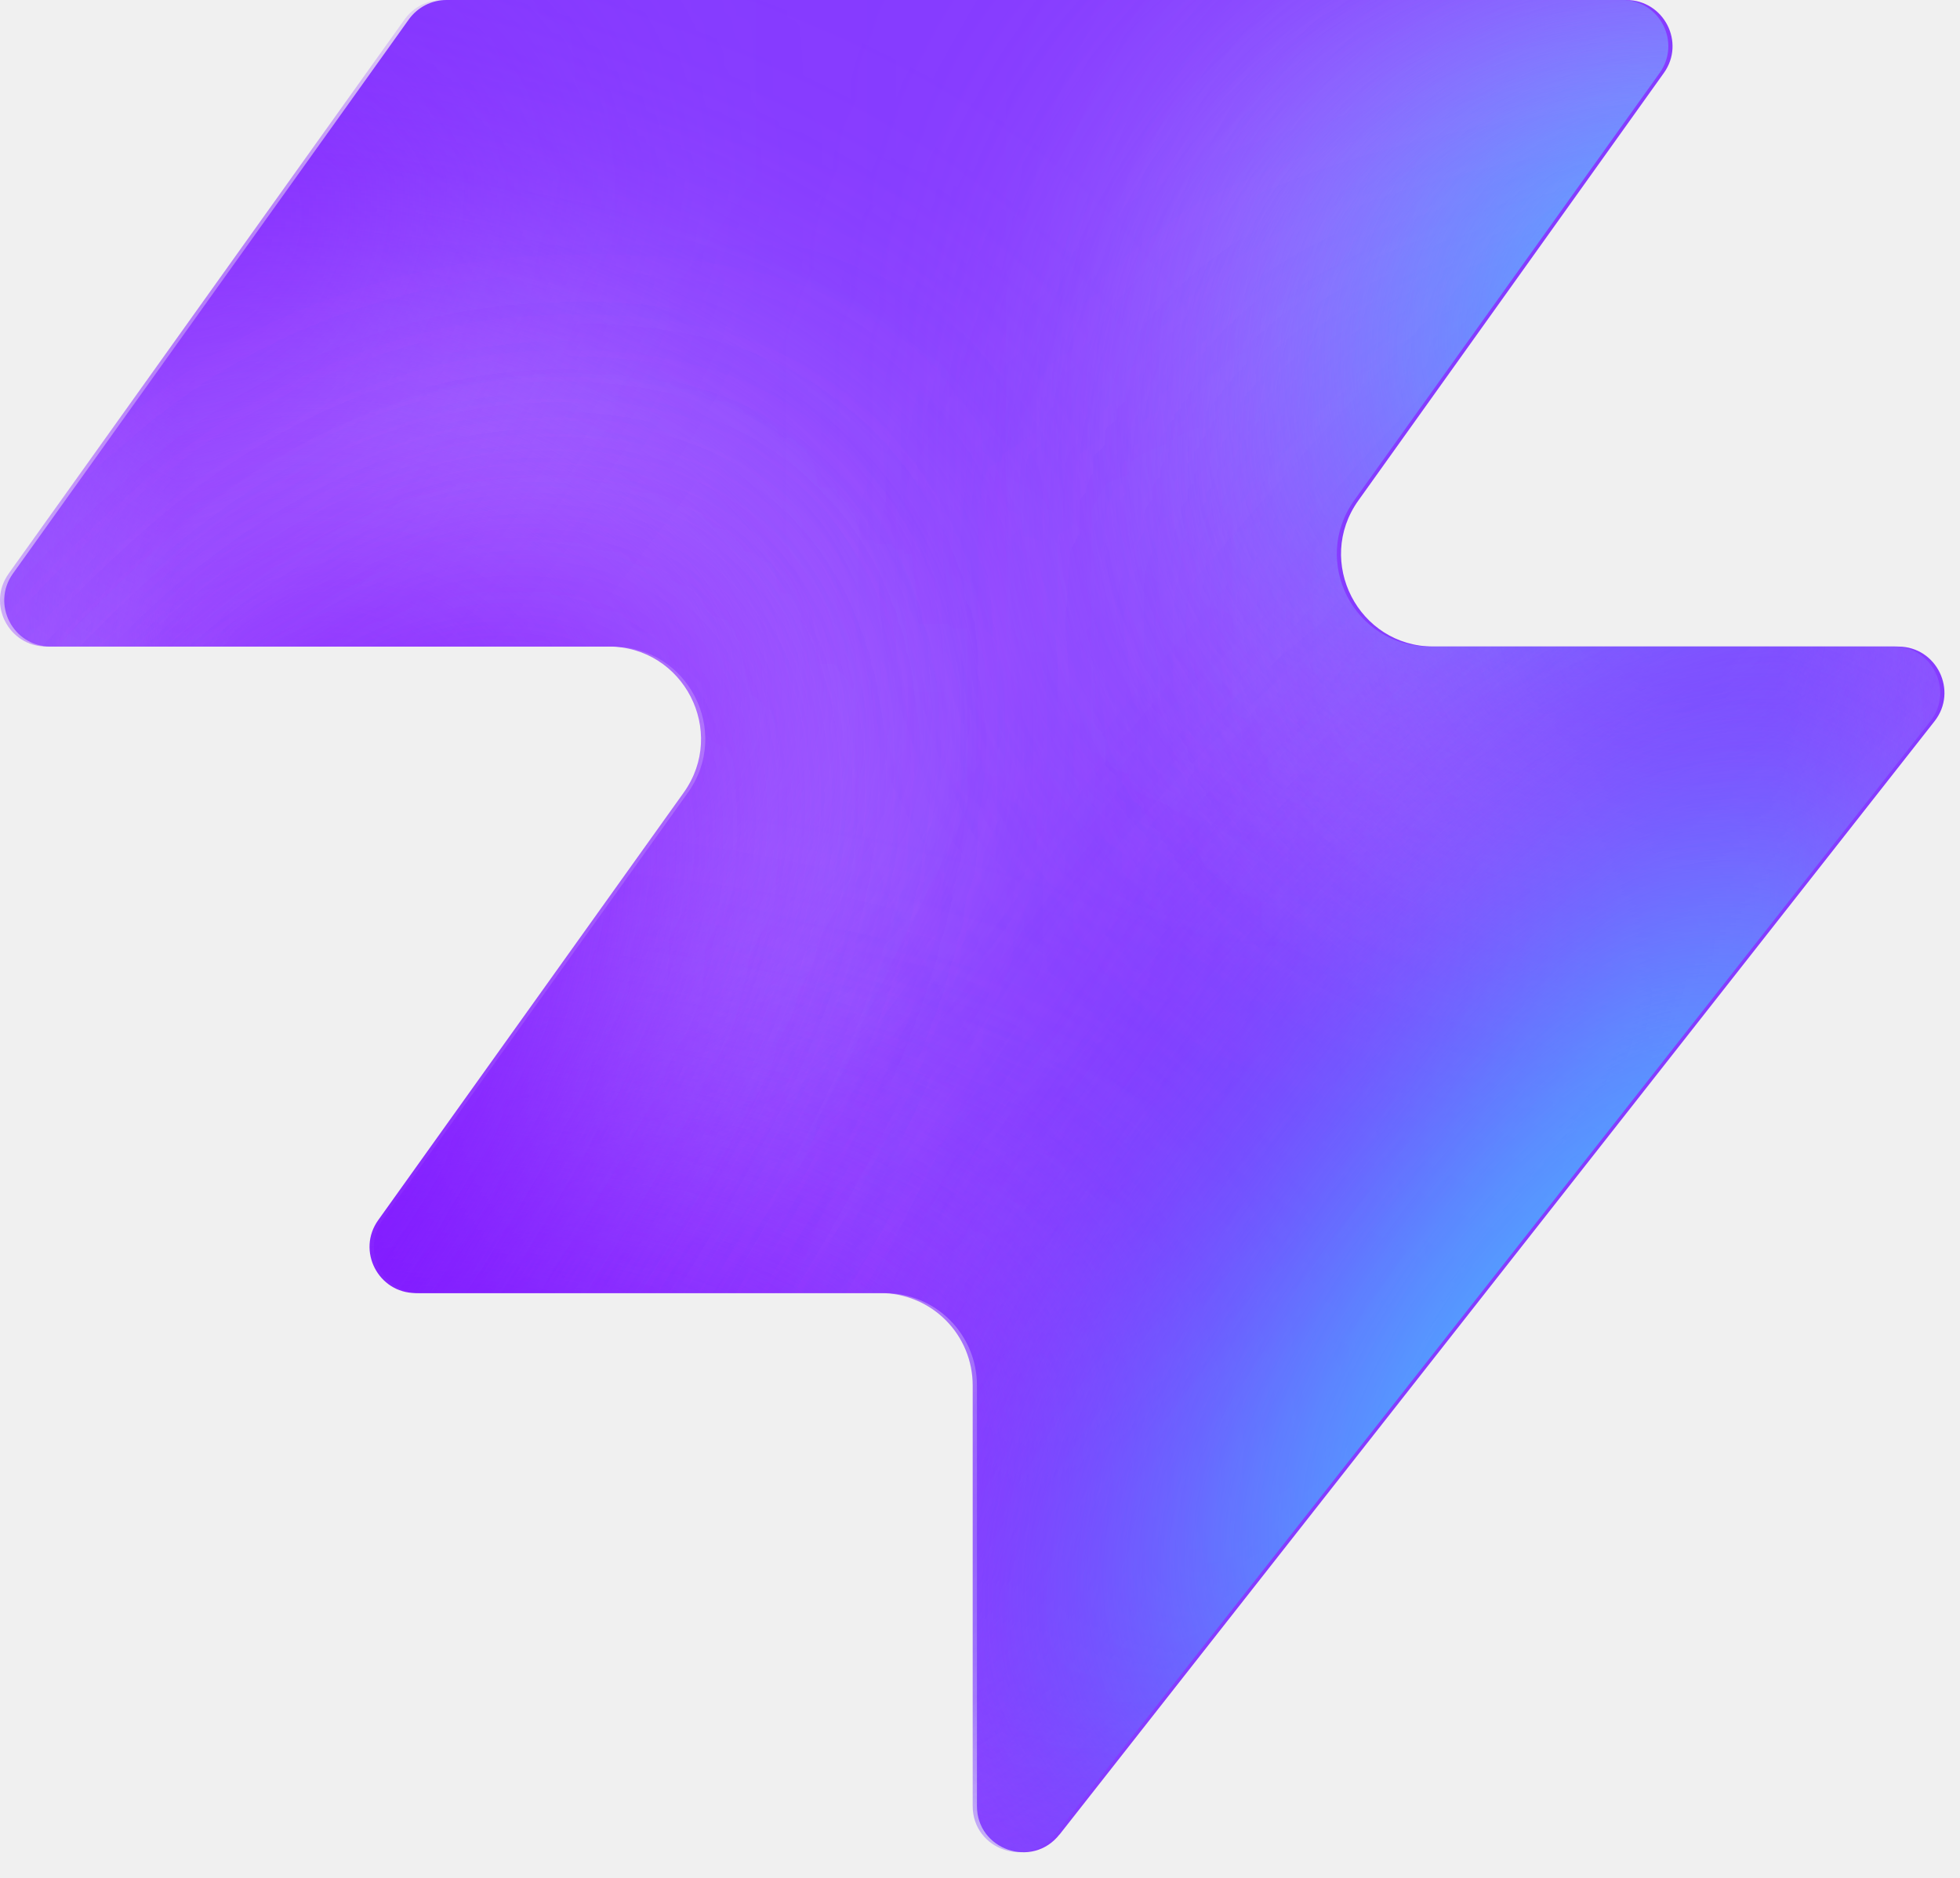
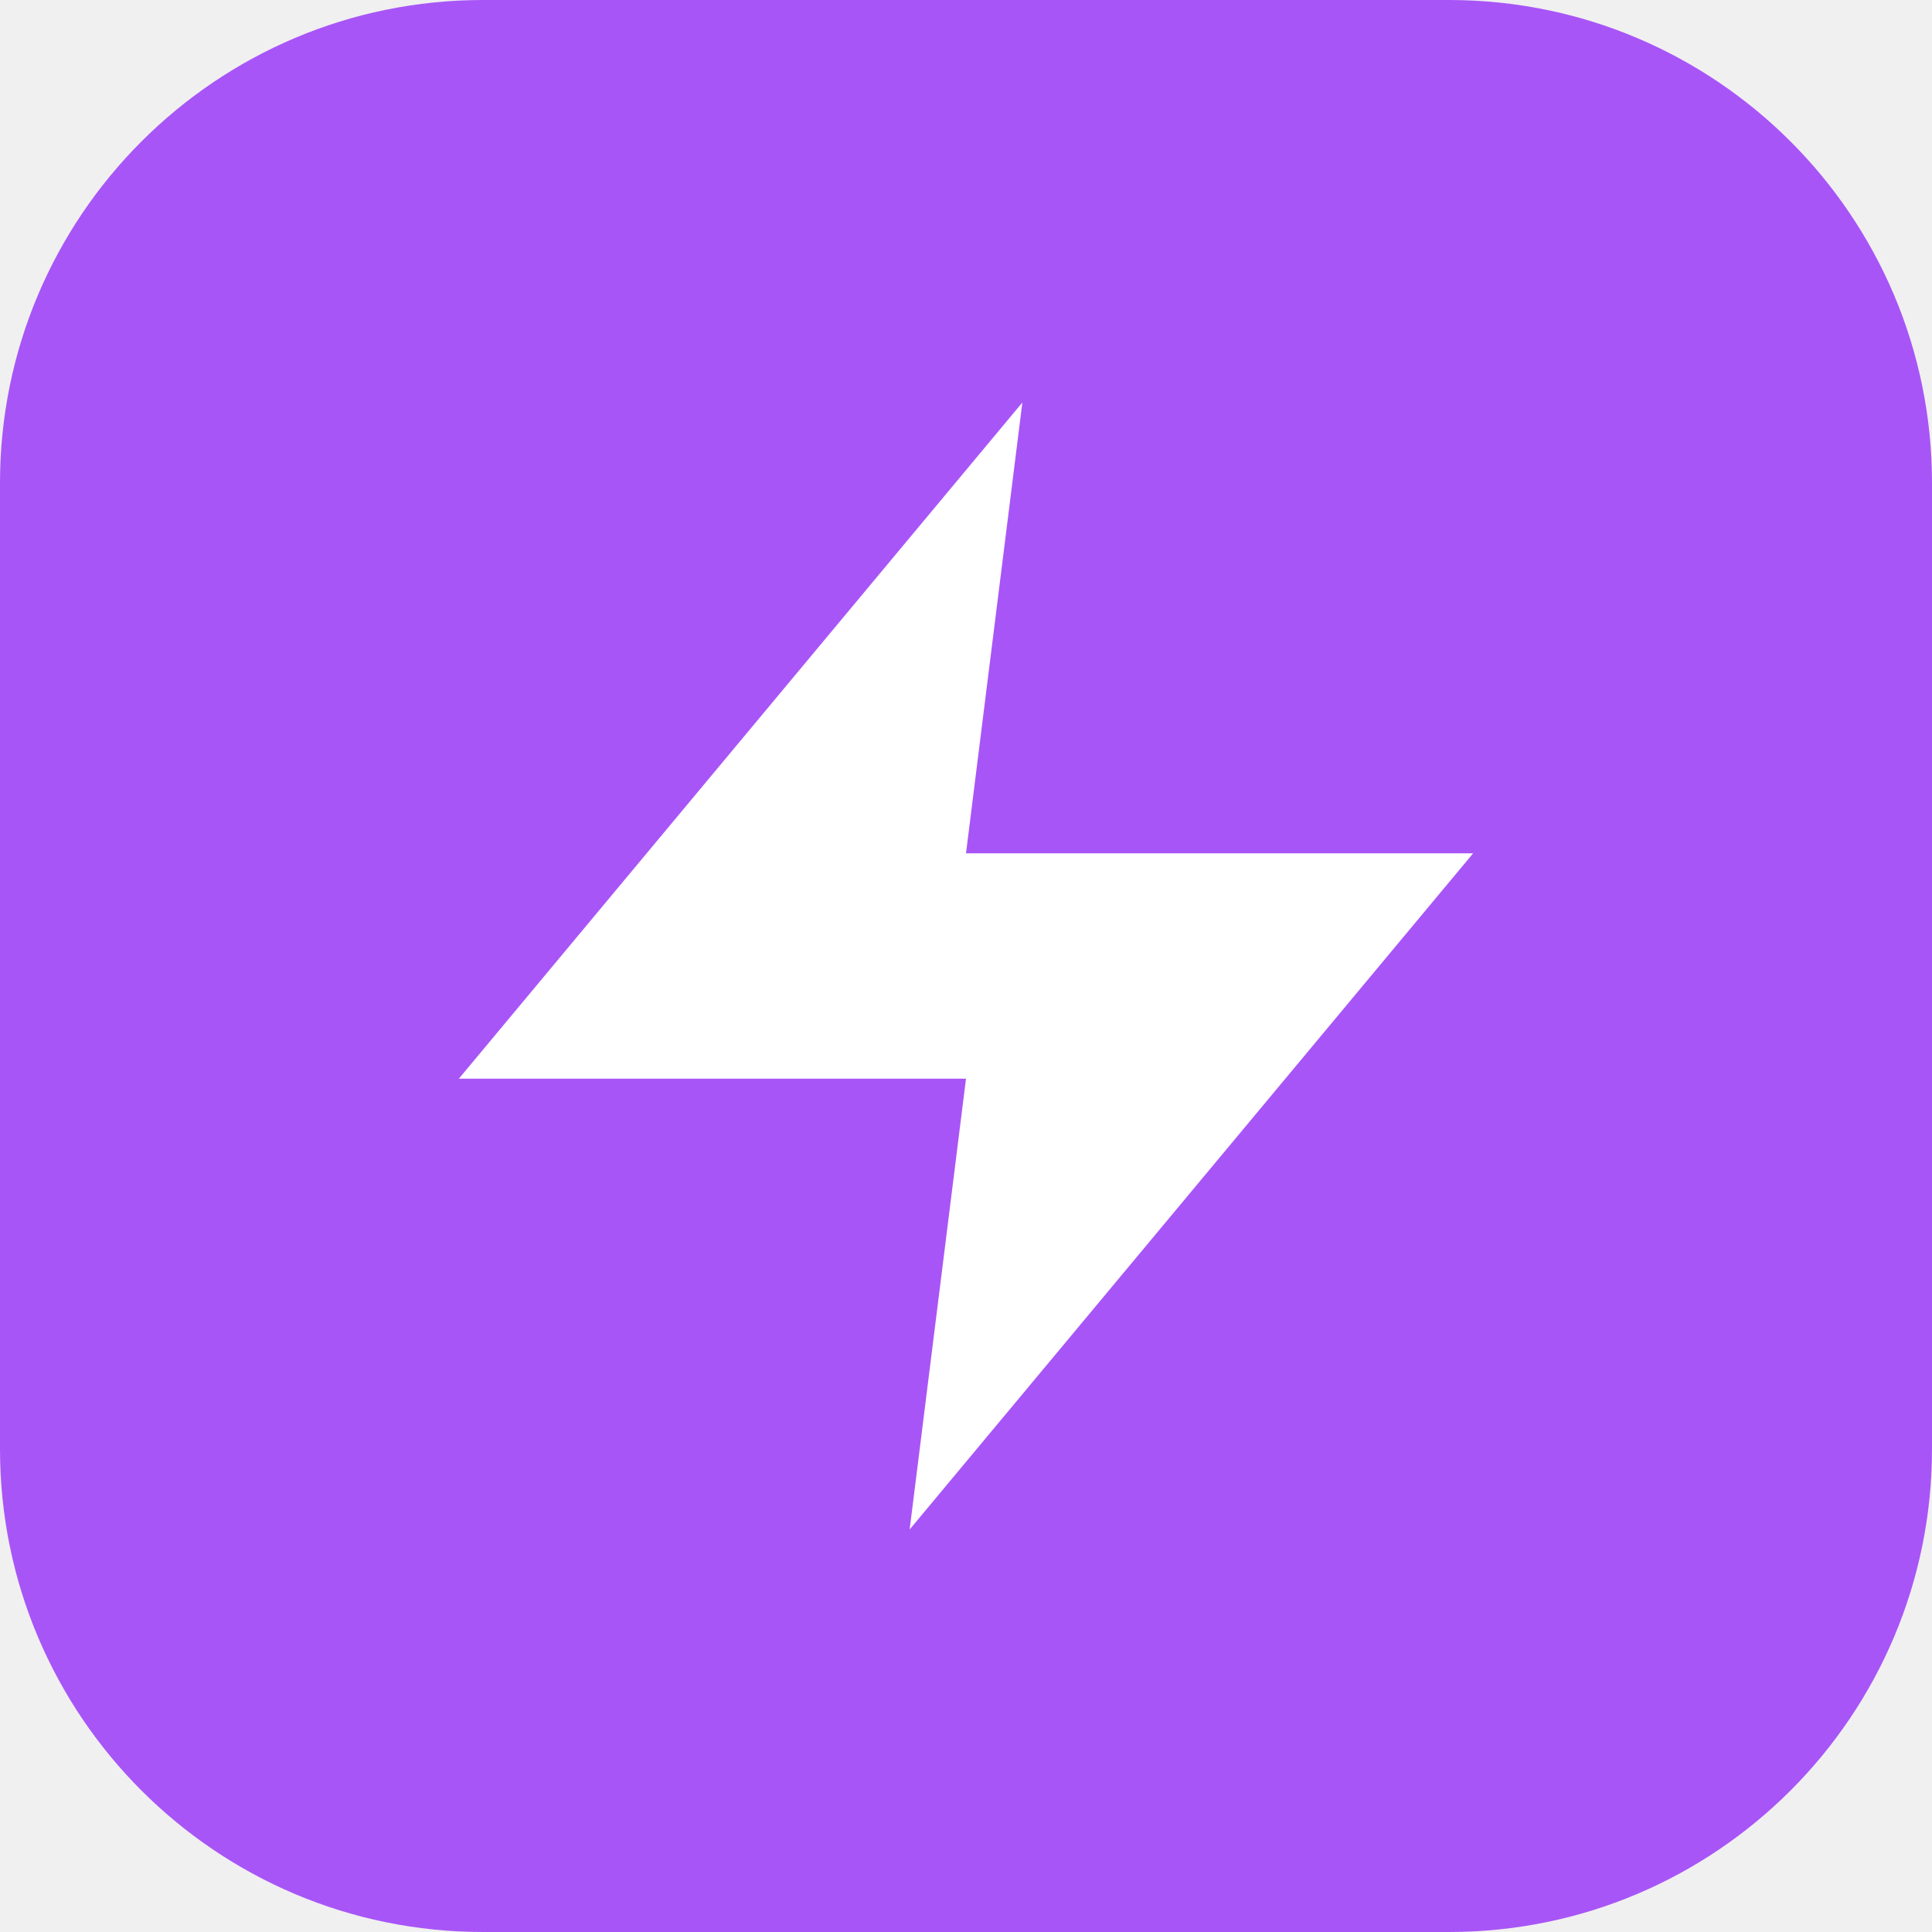
- <svg xmlns="http://www.w3.org/2000/svg" width="48" height="46" fill="none" viewBox="0 0 48 46">
-   <path fill="#863bff" d="M25.946 44.938c-.664.845-2.021.375-2.021-.698V33.937a2.26 2.26 0 0 0-2.262-2.262H10.287c-.92 0-1.456-1.04-.92-1.788l7.48-10.471c1.07-1.497 0-3.578-1.842-3.578H1.237c-.92 0-1.456-1.04-.92-1.788L10.013.474c.214-.297.556-.474.92-.474h28.894c.92 0 1.456 1.04.92 1.788l-7.48 10.471c-1.07 1.498 0 3.579 1.842 3.579h11.377c.943 0 1.473 1.088.89 1.83L25.947 44.94z" style="fill:#863bff;fill:color(display-p3 .525 .23 1);fill-opacity:1" />
-   <mask id="a" width="48" height="46" x="0" y="0" maskUnits="userSpaceOnUse" style="mask-type:alpha">
-     <path fill="#000" d="M25.842 44.938c-.664.844-2.021.375-2.021-.698V33.937a2.26 2.26 0 0 0-2.262-2.262H10.183c-.92 0-1.456-1.04-.92-1.788l7.48-10.471c1.07-1.498 0-3.579-1.842-3.579H1.133c-.92 0-1.456-1.04-.92-1.787L9.91.473c.214-.297.556-.474.92-.474h28.894c.92 0 1.456 1.04.92 1.788l-7.48 10.471c-1.07 1.498 0 3.578 1.842 3.578h11.377c.943 0 1.473 1.088.89 1.832L25.843 44.94z" style="fill:#000;fill-opacity:1" />
-   </mask>
-   <g mask="url(#a)">
-     <g filter="url(#b)">
-       <ellipse cx="5.508" cy="14.704" fill="#ede6ff" rx="5.508" ry="14.704" style="fill:#ede6ff;fill:color(display-p3 .927 .903 1);fill-opacity:1" transform="matrix(.00324 1 1 -.00324 -4.47 31.516)" />
-     </g>
-     <g filter="url(#c)">
-       <ellipse cx="10.399" cy="29.851" fill="#ede6ff" rx="10.399" ry="29.851" style="fill:#ede6ff;fill:color(display-p3 .927 .903 1);fill-opacity:1" transform="matrix(.00324 1 1 -.00324 -39.328 7.883)" />
-     </g>
-     <g filter="url(#d)">
-       <ellipse cx="5.508" cy="30.487" fill="#7e14ff" rx="5.508" ry="30.487" style="fill:#7e14ff;fill:color(display-p3 .492 .077 1);fill-opacity:1" transform="rotate(89.814 -25.913 -14.639)scale(1 -1)" />
-     </g>
-     <g filter="url(#e)">
-       <ellipse cx="5.508" cy="30.599" fill="#7e14ff" rx="5.508" ry="30.599" style="fill:#7e14ff;fill:color(display-p3 .492 .077 1);fill-opacity:1" transform="rotate(89.814 -32.644 -3.334)scale(1 -1)" />
-     </g>
-     <g filter="url(#f)">
-       <ellipse cx="5.508" cy="30.599" fill="#7e14ff" rx="5.508" ry="30.599" style="fill:#7e14ff;fill:color(display-p3 .492 .077 1);fill-opacity:1" transform="matrix(.00324 1 1 -.00324 -34.34 30.47)" />
-     </g>
-     <g filter="url(#g)">
-       <ellipse cx="14.072" cy="22.078" fill="#ede6ff" rx="14.072" ry="22.078" style="fill:#ede6ff;fill:color(display-p3 .927 .903 1);fill-opacity:1" transform="rotate(93.35 24.506 48.493)scale(-1 1)" />
-     </g>
-     <g filter="url(#h)">
-       <ellipse cx="3.47" cy="21.501" fill="#7e14ff" rx="3.47" ry="21.501" style="fill:#7e14ff;fill:color(display-p3 .492 .077 1);fill-opacity:1" transform="rotate(89.009 28.708 47.59)scale(-1 1)" />
-     </g>
-     <g filter="url(#i)">
-       <ellipse cx="3.47" cy="21.501" fill="#7e14ff" rx="3.47" ry="21.501" style="fill:#7e14ff;fill:color(display-p3 .492 .077 1);fill-opacity:1" transform="rotate(89.009 28.708 47.59)scale(-1 1)" />
-     </g>
-     <g filter="url(#j)">
-       <ellipse cx=".387" cy="8.972" fill="#7e14ff" rx="4.407" ry="29.108" style="fill:#7e14ff;fill:color(display-p3 .492 .077 1);fill-opacity:1" transform="rotate(39.51 .387 8.972)" />
-     </g>
-     <g filter="url(#k)">
-       <ellipse cx="47.523" cy="-6.092" fill="#7e14ff" rx="4.407" ry="29.108" style="fill:#7e14ff;fill:color(display-p3 .492 .077 1);fill-opacity:1" transform="rotate(37.892 47.523 -6.092)" />
-     </g>
-     <g filter="url(#l)">
-       <ellipse cx="41.412" cy="6.333" fill="#47bfff" rx="5.971" ry="9.665" style="fill:#47bfff;fill:color(display-p3 .28 .748 1);fill-opacity:1" transform="rotate(37.892 41.412 6.333)" />
-     </g>
-     <g filter="url(#m)">
-       <ellipse cx="-1.879" cy="38.332" fill="#7e14ff" rx="4.407" ry="29.108" style="fill:#7e14ff;fill:color(display-p3 .492 .077 1);fill-opacity:1" transform="rotate(37.892 -1.88 38.332)" />
-     </g>
-     <g filter="url(#n)">
-       <ellipse cx="-1.879" cy="38.332" fill="#7e14ff" rx="4.407" ry="29.108" style="fill:#7e14ff;fill:color(display-p3 .492 .077 1);fill-opacity:1" transform="rotate(37.892 -1.88 38.332)" />
-     </g>
-     <g filter="url(#o)">
-       <ellipse cx="35.651" cy="29.907" fill="#7e14ff" rx="4.407" ry="29.108" style="fill:#7e14ff;fill:color(display-p3 .492 .077 1);fill-opacity:1" transform="rotate(37.892 35.651 29.907)" />
-     </g>
-     <g filter="url(#p)">
-       <ellipse cx="38.418" cy="32.4" fill="#47bfff" rx="5.971" ry="15.297" style="fill:#47bfff;fill:color(display-p3 .28 .748 1);fill-opacity:1" transform="rotate(37.892 38.418 32.4)" />
-     </g>
-   </g>
-   <defs>
-     <filter id="b" width="60.045" height="41.654" x="-19.77" y="16.149" color-interpolation-filters="sRGB" filterUnits="userSpaceOnUse">
-       <feFlood flood-opacity="0" result="BackgroundImageFix" />
-       <feBlend in="SourceGraphic" in2="BackgroundImageFix" result="shape" />
-       <feGaussianBlur result="effect1_foregroundBlur_2002_17158" stdDeviation="7.659" />
-     </filter>
-     <filter id="c" width="90.34" height="51.437" x="-54.613" y="-7.533" color-interpolation-filters="sRGB" filterUnits="userSpaceOnUse">
-       <feFlood flood-opacity="0" result="BackgroundImageFix" />
-       <feBlend in="SourceGraphic" in2="BackgroundImageFix" result="shape" />
-       <feGaussianBlur result="effect1_foregroundBlur_2002_17158" stdDeviation="7.659" />
-     </filter>
-     <filter id="d" width="79.355" height="29.4" x="-49.64" y="2.03" color-interpolation-filters="sRGB" filterUnits="userSpaceOnUse">
-       <feFlood flood-opacity="0" result="BackgroundImageFix" />
-       <feBlend in="SourceGraphic" in2="BackgroundImageFix" result="shape" />
-       <feGaussianBlur result="effect1_foregroundBlur_2002_17158" stdDeviation="4.596" />
-     </filter>
-     <filter id="e" width="79.579" height="29.4" x="-45.045" y="20.029" color-interpolation-filters="sRGB" filterUnits="userSpaceOnUse">
-       <feFlood flood-opacity="0" result="BackgroundImageFix" />
-       <feBlend in="SourceGraphic" in2="BackgroundImageFix" result="shape" />
-       <feGaussianBlur result="effect1_foregroundBlur_2002_17158" stdDeviation="4.596" />
-     </filter>
-     <filter id="f" width="79.579" height="29.4" x="-43.513" y="21.178" color-interpolation-filters="sRGB" filterUnits="userSpaceOnUse">
-       <feFlood flood-opacity="0" result="BackgroundImageFix" />
-       <feBlend in="SourceGraphic" in2="BackgroundImageFix" result="shape" />
-       <feGaussianBlur result="effect1_foregroundBlur_2002_17158" stdDeviation="4.596" />
-     </filter>
-     <filter id="g" width="74.749" height="58.852" x="15.756" y="-17.901" color-interpolation-filters="sRGB" filterUnits="userSpaceOnUse">
-       <feFlood flood-opacity="0" result="BackgroundImageFix" />
-       <feBlend in="SourceGraphic" in2="BackgroundImageFix" result="shape" />
-       <feGaussianBlur result="effect1_foregroundBlur_2002_17158" stdDeviation="7.659" />
-     </filter>
-     <filter id="h" width="61.377" height="25.362" x="23.548" y="2.284" color-interpolation-filters="sRGB" filterUnits="userSpaceOnUse">
-       <feFlood flood-opacity="0" result="BackgroundImageFix" />
-       <feBlend in="SourceGraphic" in2="BackgroundImageFix" result="shape" />
-       <feGaussianBlur result="effect1_foregroundBlur_2002_17158" stdDeviation="4.596" />
-     </filter>
-     <filter id="i" width="61.377" height="25.362" x="23.548" y="2.284" color-interpolation-filters="sRGB" filterUnits="userSpaceOnUse">
-       <feFlood flood-opacity="0" result="BackgroundImageFix" />
-       <feBlend in="SourceGraphic" in2="BackgroundImageFix" result="shape" />
-       <feGaussianBlur result="effect1_foregroundBlur_2002_17158" stdDeviation="4.596" />
-     </filter>
-     <filter id="j" width="56.045" height="63.649" x="-27.636" y="-22.853" color-interpolation-filters="sRGB" filterUnits="userSpaceOnUse">
-       <feFlood flood-opacity="0" result="BackgroundImageFix" />
-       <feBlend in="SourceGraphic" in2="BackgroundImageFix" result="shape" />
-       <feGaussianBlur result="effect1_foregroundBlur_2002_17158" stdDeviation="4.596" />
-     </filter>
-     <filter id="k" width="54.814" height="64.646" x="20.116" y="-38.415" color-interpolation-filters="sRGB" filterUnits="userSpaceOnUse">
-       <feFlood flood-opacity="0" result="BackgroundImageFix" />
-       <feBlend in="SourceGraphic" in2="BackgroundImageFix" result="shape" />
-       <feGaussianBlur result="effect1_foregroundBlur_2002_17158" stdDeviation="4.596" />
-     </filter>
-     <filter id="l" width="33.541" height="35.313" x="24.641" y="-11.323" color-interpolation-filters="sRGB" filterUnits="userSpaceOnUse">
-       <feFlood flood-opacity="0" result="BackgroundImageFix" />
-       <feBlend in="SourceGraphic" in2="BackgroundImageFix" result="shape" />
-       <feGaussianBlur result="effect1_foregroundBlur_2002_17158" stdDeviation="4.596" />
-     </filter>
-     <filter id="m" width="54.814" height="64.646" x="-29.286" y="6.009" color-interpolation-filters="sRGB" filterUnits="userSpaceOnUse">
-       <feFlood flood-opacity="0" result="BackgroundImageFix" />
-       <feBlend in="SourceGraphic" in2="BackgroundImageFix" result="shape" />
-       <feGaussianBlur result="effect1_foregroundBlur_2002_17158" stdDeviation="4.596" />
-     </filter>
-     <filter id="n" width="54.814" height="64.646" x="-29.286" y="6.009" color-interpolation-filters="sRGB" filterUnits="userSpaceOnUse">
-       <feFlood flood-opacity="0" result="BackgroundImageFix" />
-       <feBlend in="SourceGraphic" in2="BackgroundImageFix" result="shape" />
-       <feGaussianBlur result="effect1_foregroundBlur_2002_17158" stdDeviation="4.596" />
-     </filter>
-     <filter id="o" width="54.814" height="64.646" x="8.244" y="-2.416" color-interpolation-filters="sRGB" filterUnits="userSpaceOnUse">
-       <feFlood flood-opacity="0" result="BackgroundImageFix" />
-       <feBlend in="SourceGraphic" in2="BackgroundImageFix" result="shape" />
-       <feGaussianBlur result="effect1_foregroundBlur_2002_17158" stdDeviation="4.596" />
-     </filter>
-     <filter id="p" width="39.409" height="43.623" x="18.713" y="10.588" color-interpolation-filters="sRGB" filterUnits="userSpaceOnUse">
-       <feFlood flood-opacity="0" result="BackgroundImageFix" />
-       <feBlend in="SourceGraphic" in2="BackgroundImageFix" result="shape" />
-       <feGaussianBlur result="effect1_foregroundBlur_2002_17158" stdDeviation="4.596" />
-     </filter>
-   </defs>
+ <svg xmlns="http://www.w3.org/2000/svg" viewBox="0 0 24 24">
+   <rect width="24" height="24" rx="6" fill="#a855f7" />
+   <polygon transform="translate(3.6 3.6) scale(0.7)" points="13 2 3 14 12 14 11 22 21 10 12 10 13 2" fill="#ffffff" />
</svg>
